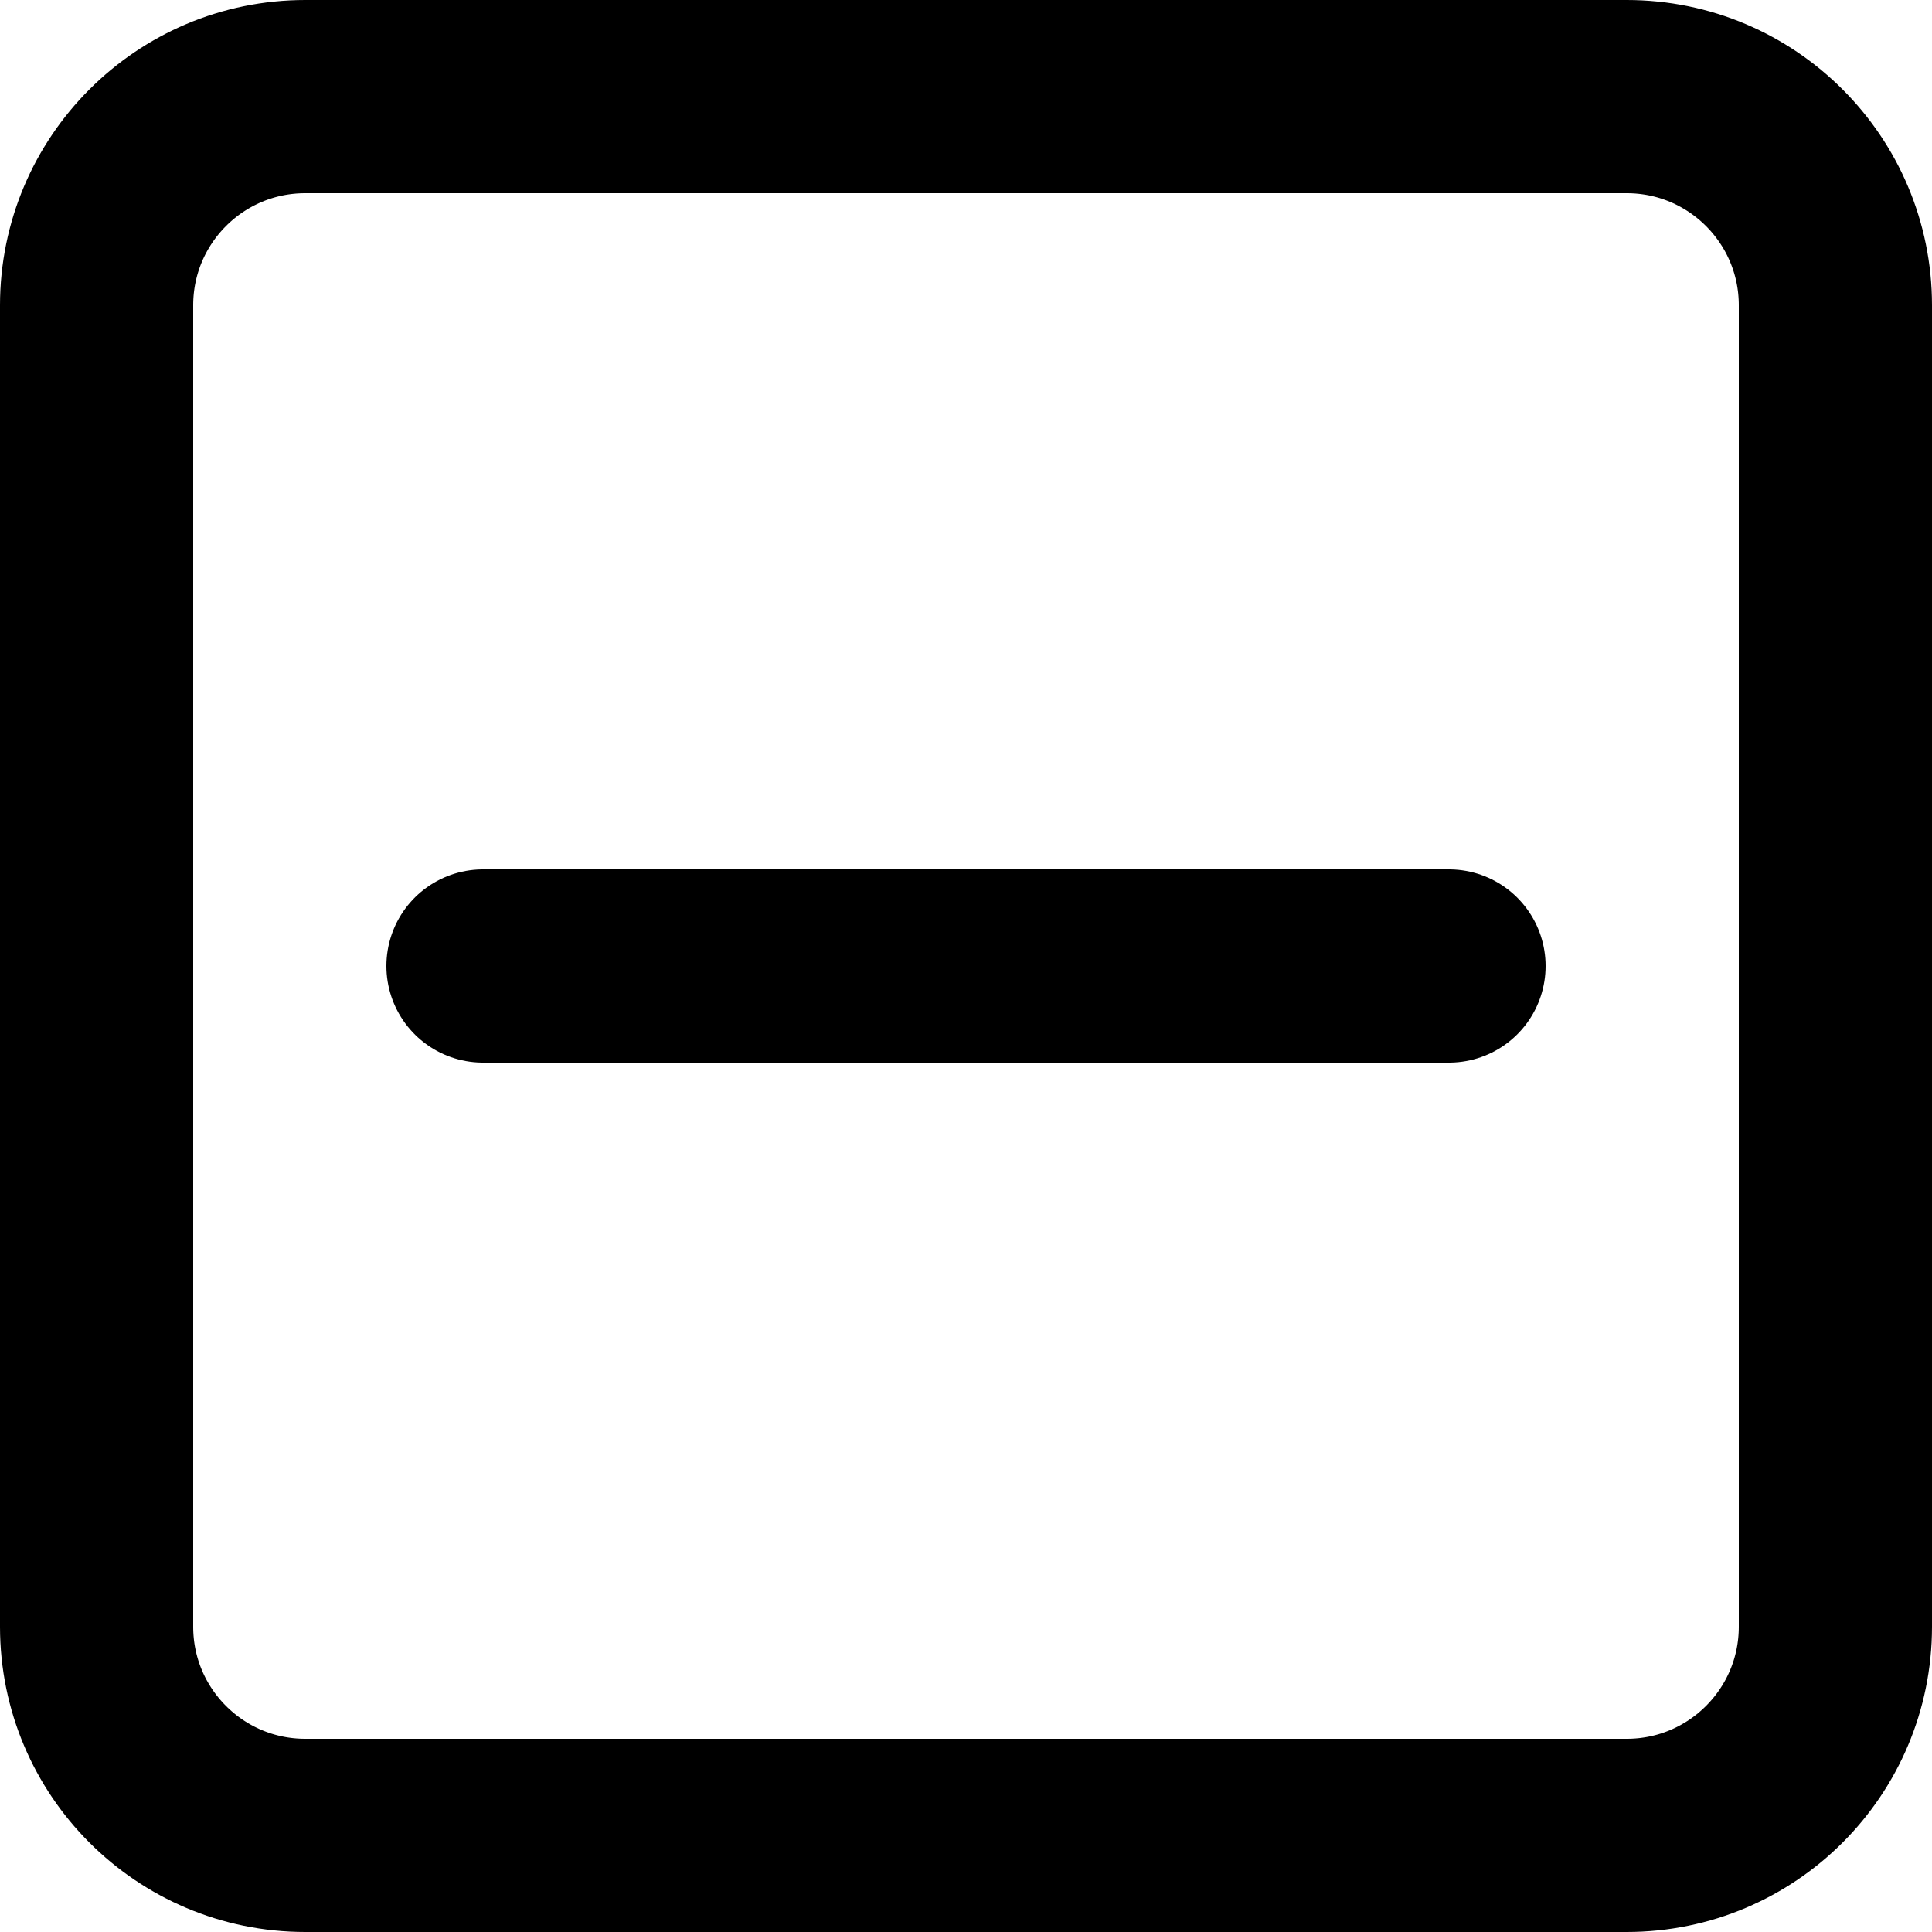
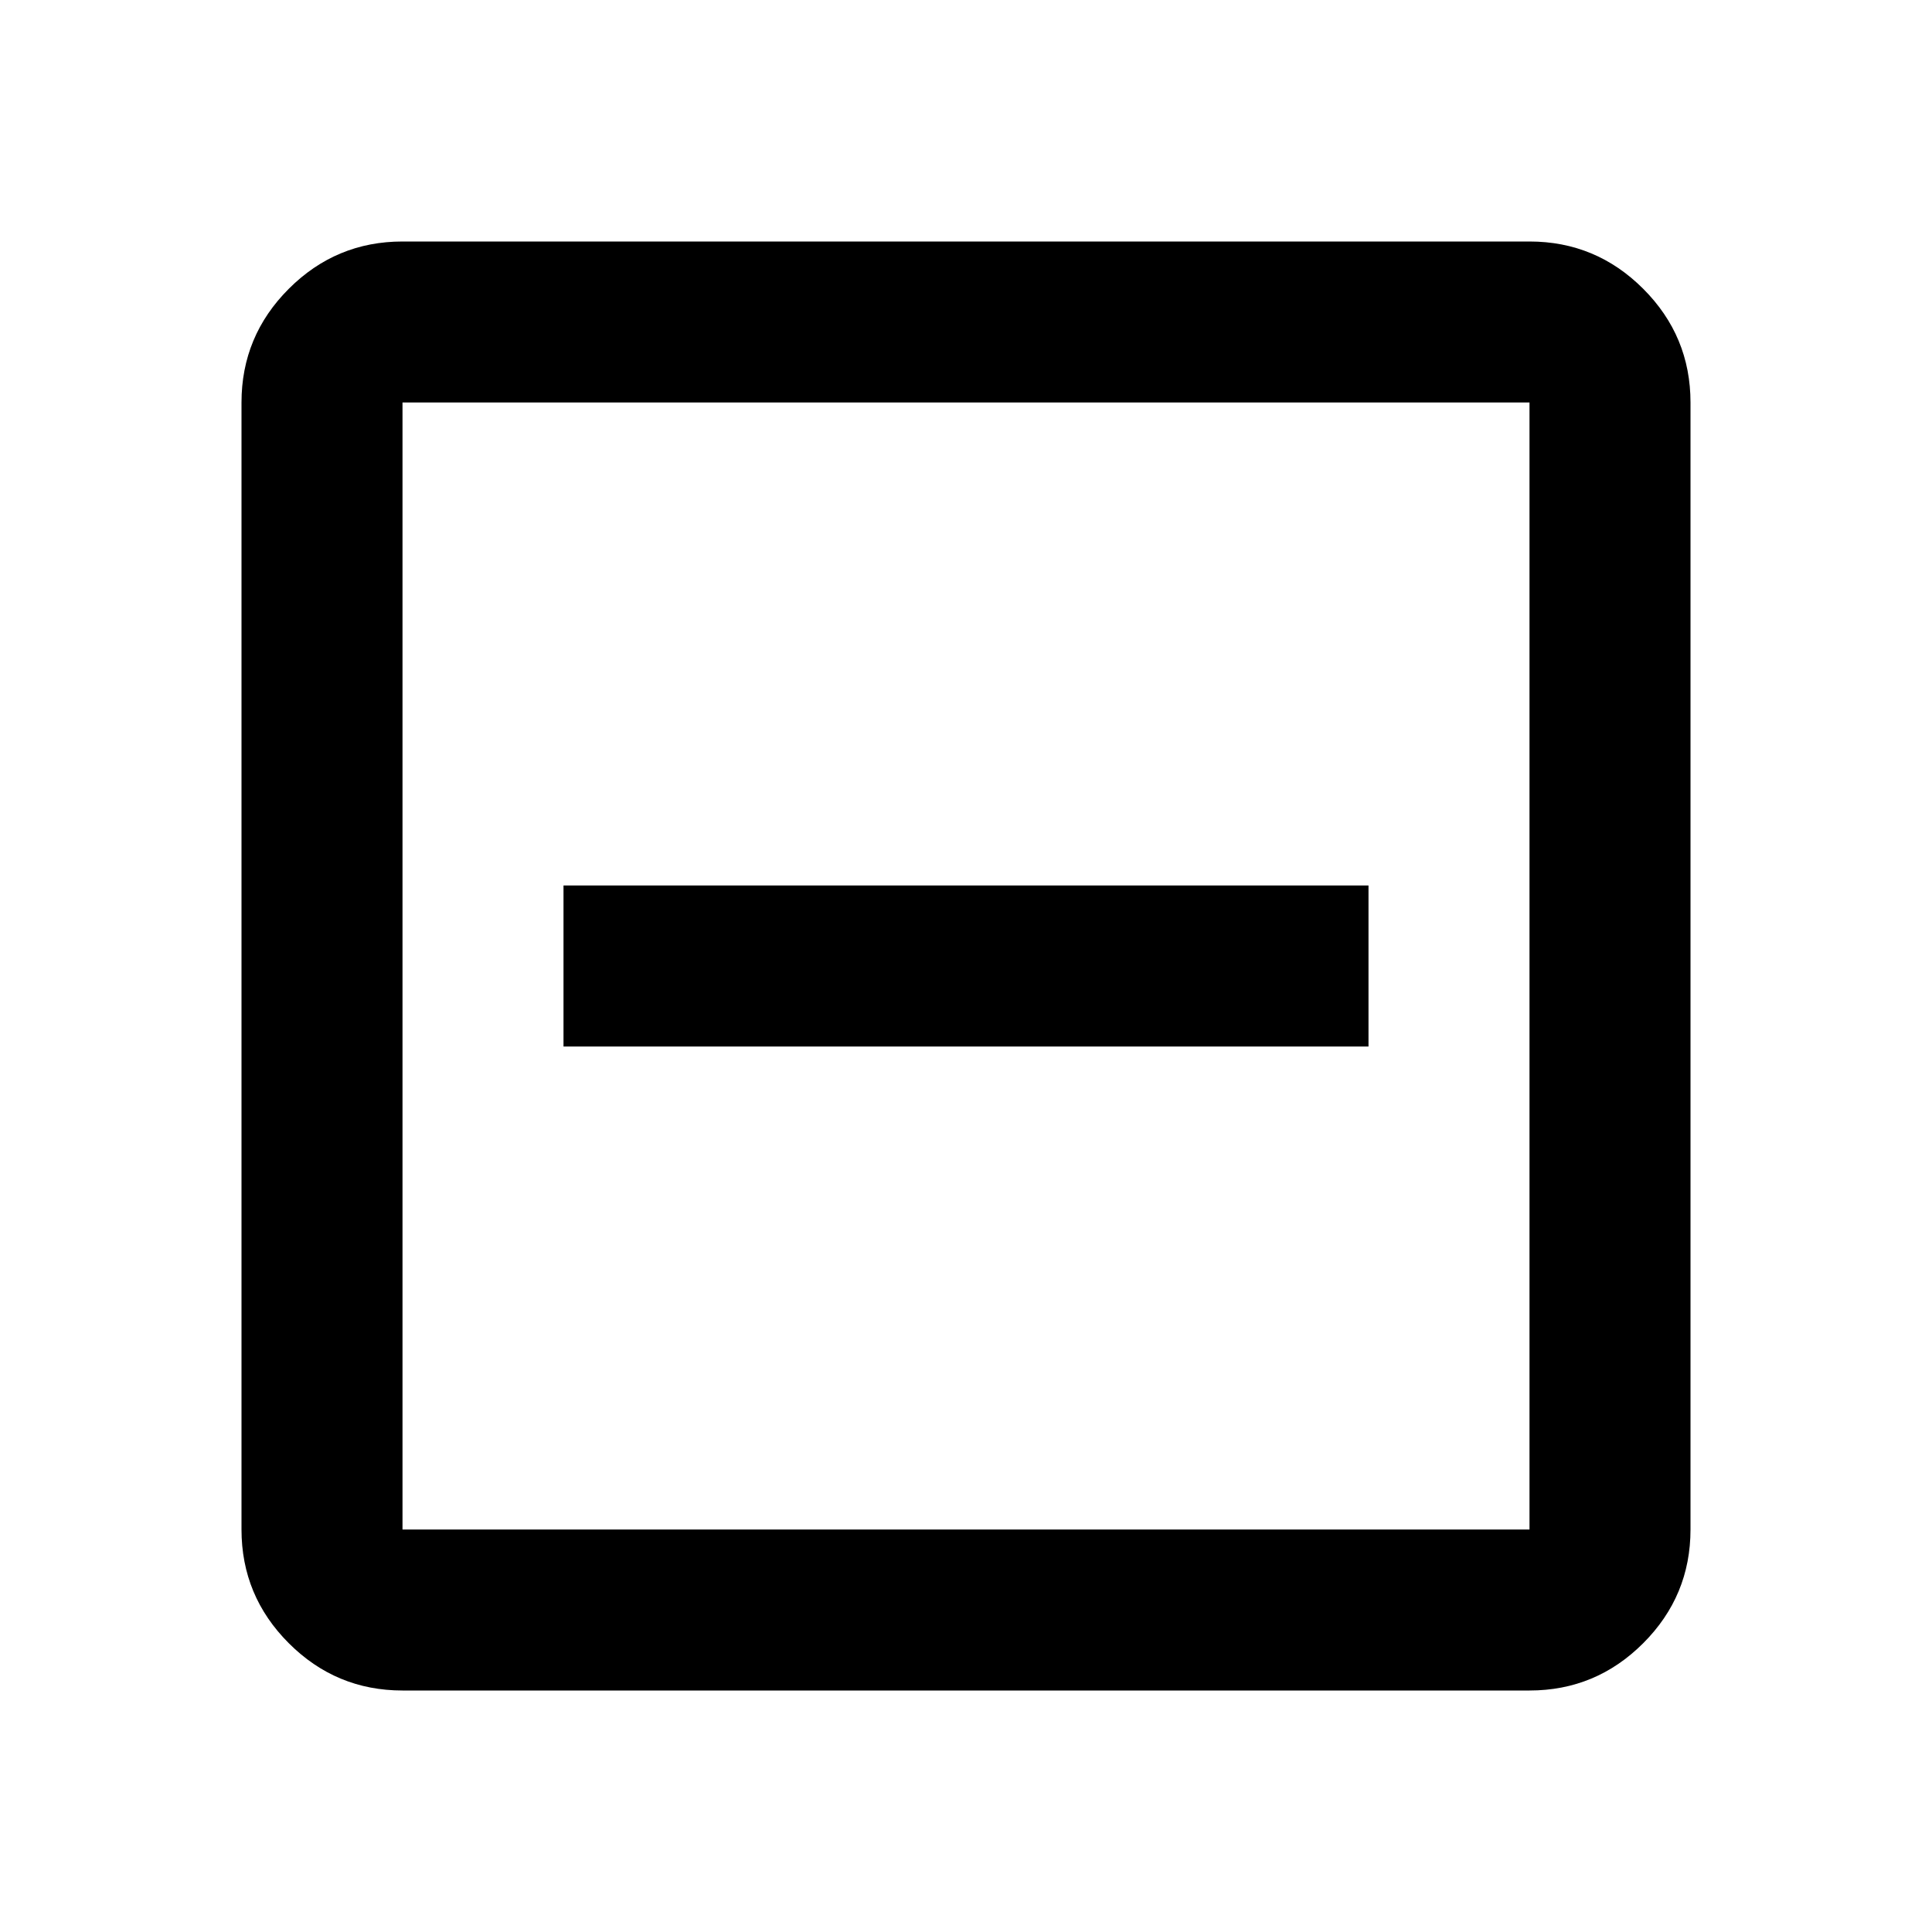
- <svg xmlns="http://www.w3.org/2000/svg" width="48" height="48" viewBox="0 0 20 20">
-   <path d="M3.16 1h13.68A2.16 2.16 0 0 1 19 3.16v13.68A2.16 2.16 0 0 1 16.84 19H3.16A2.16 2.16 0 0 1 1 16.84V3.16A2.16 2.16 0 0 1 3.16 1M5 10h10" stroke="#000" stroke-width="2" fill="none" stroke-linecap="round" stroke-linejoin="round" />
+ <svg xmlns="http://www.w3.org/2000/svg" height="24px" viewBox="0 -960 960 960" width="24px" fill="undefined">
+   <path d="M280-440h400v-80H280v80Zm-80 320q-33 0-56.5-23.5T120-200v-560q0-33 23.5-56.5T200-840h560q33 0 56.5 23.5T840-760v560q0 33-23.5 56.5T760-120H200Zm0-80h560v-560H200v560Zm0-560v560-560Z" />
</svg>
